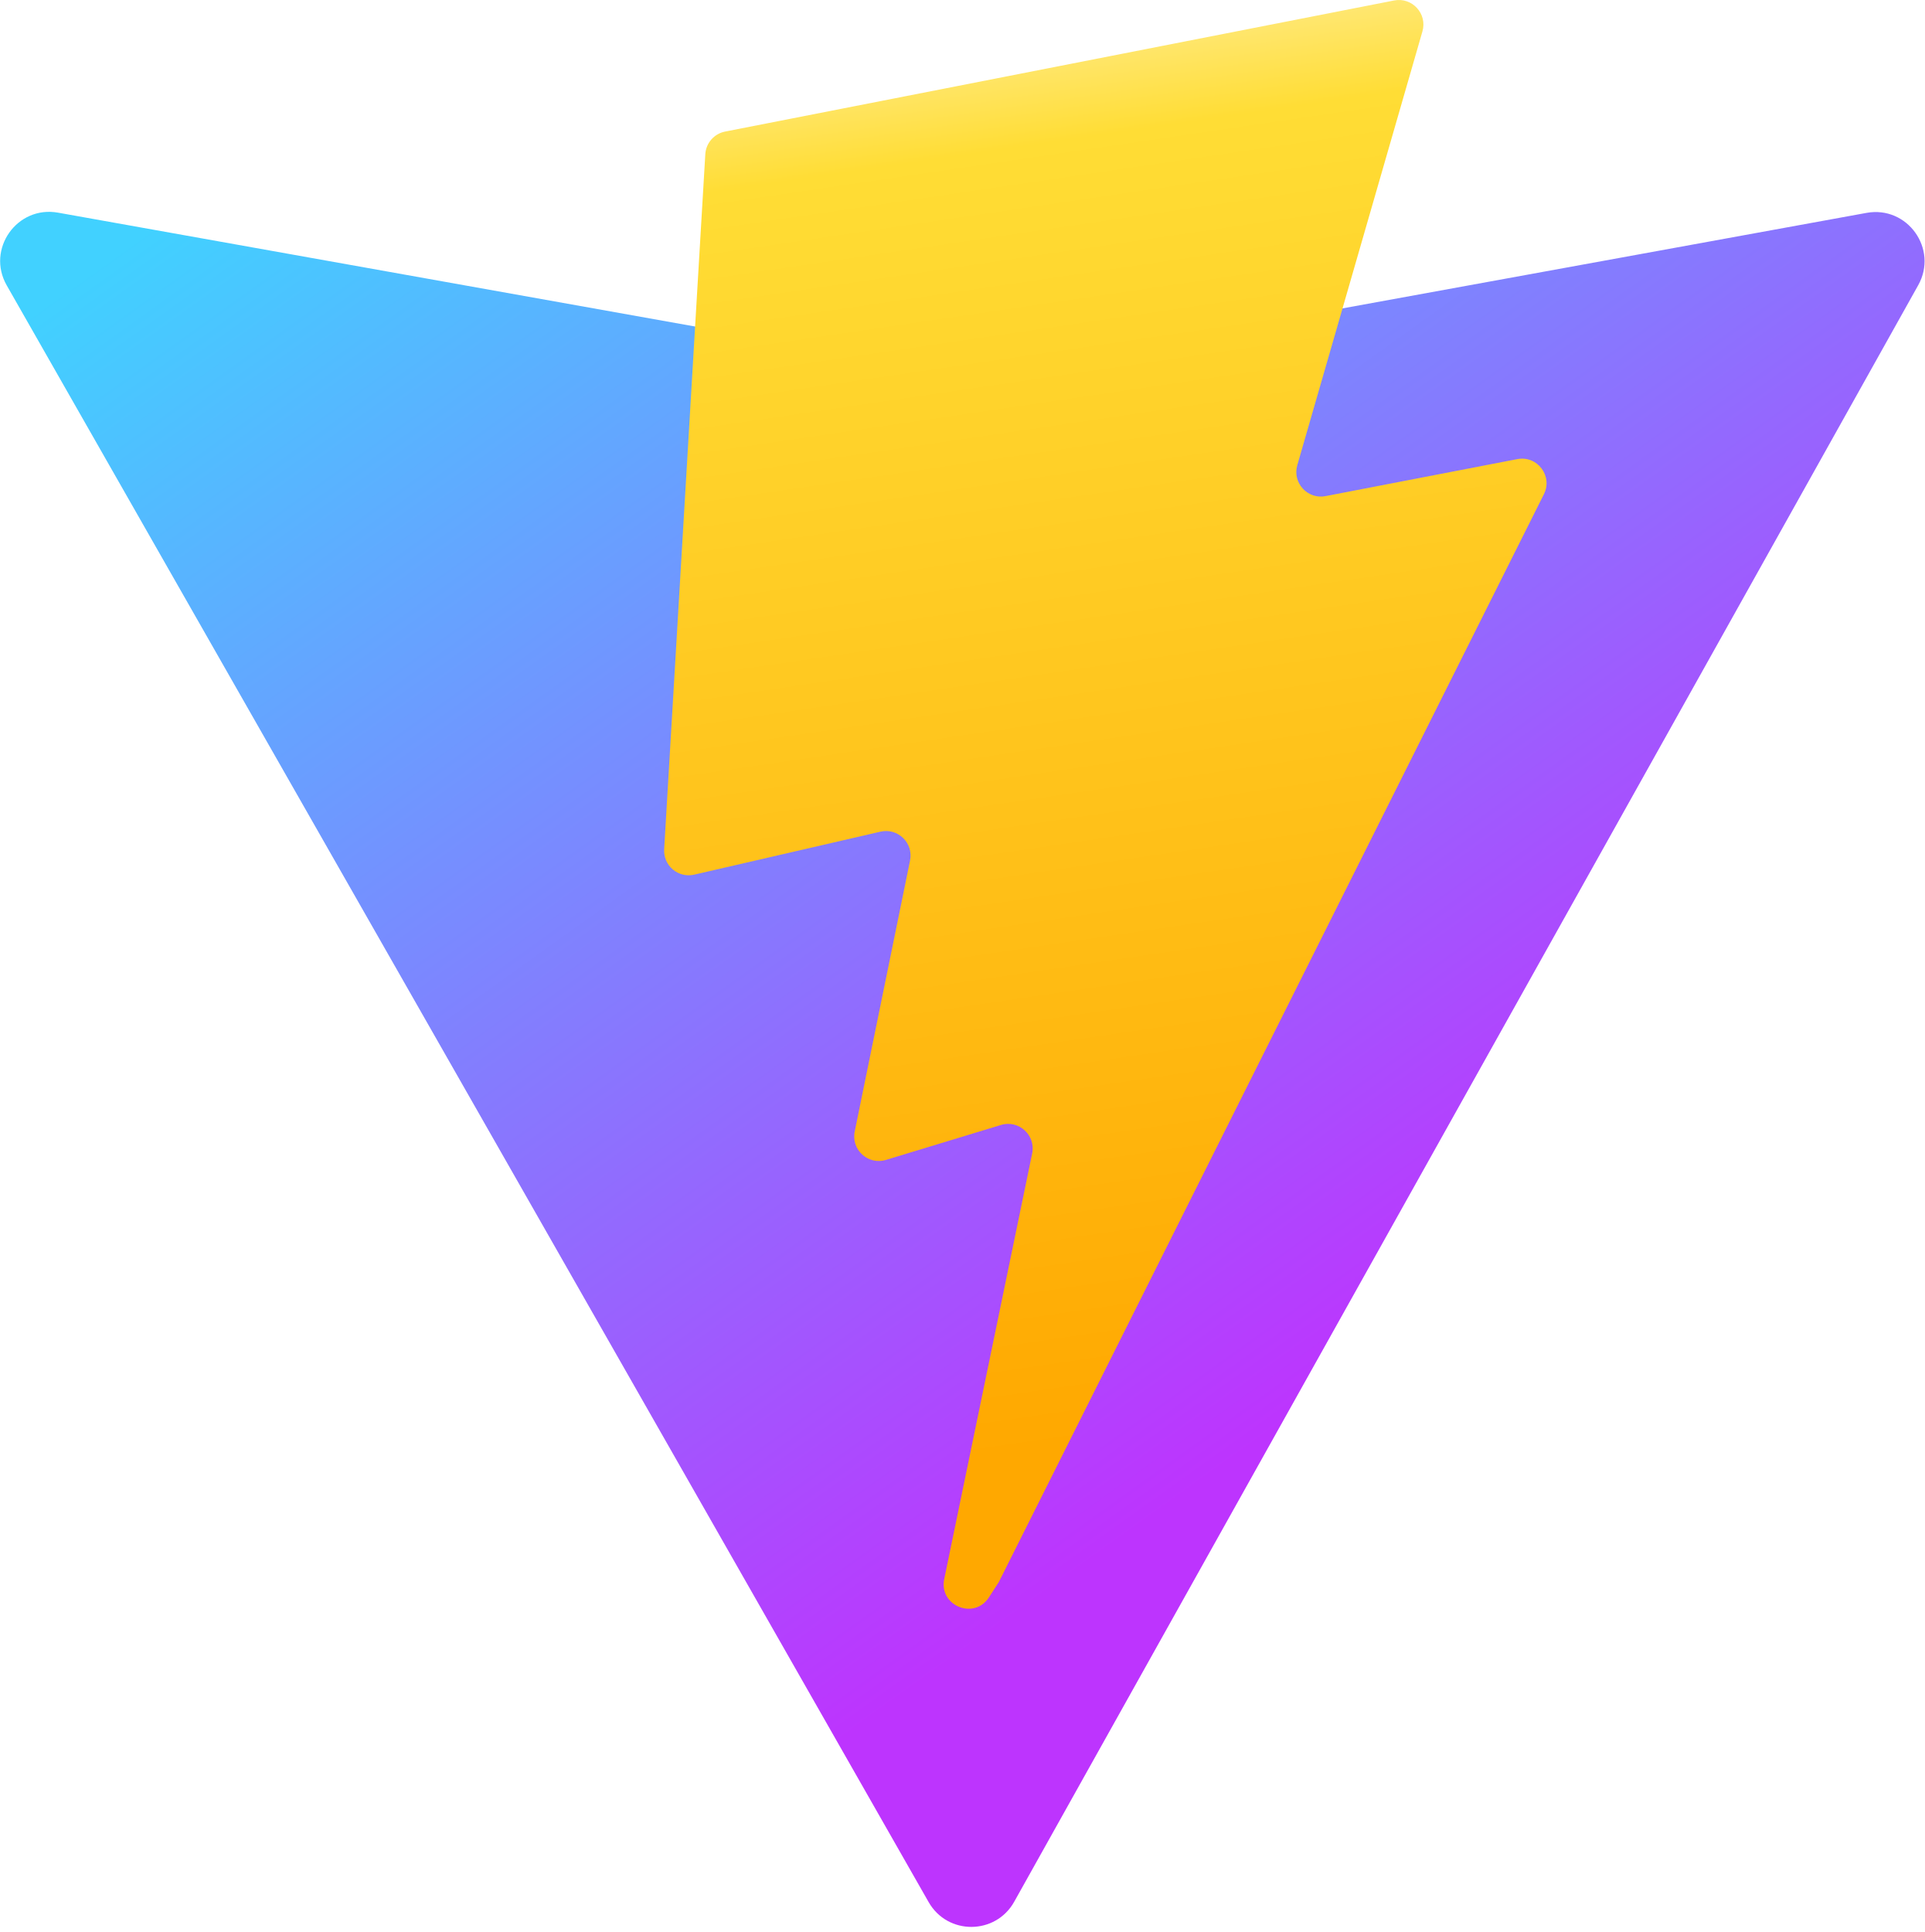
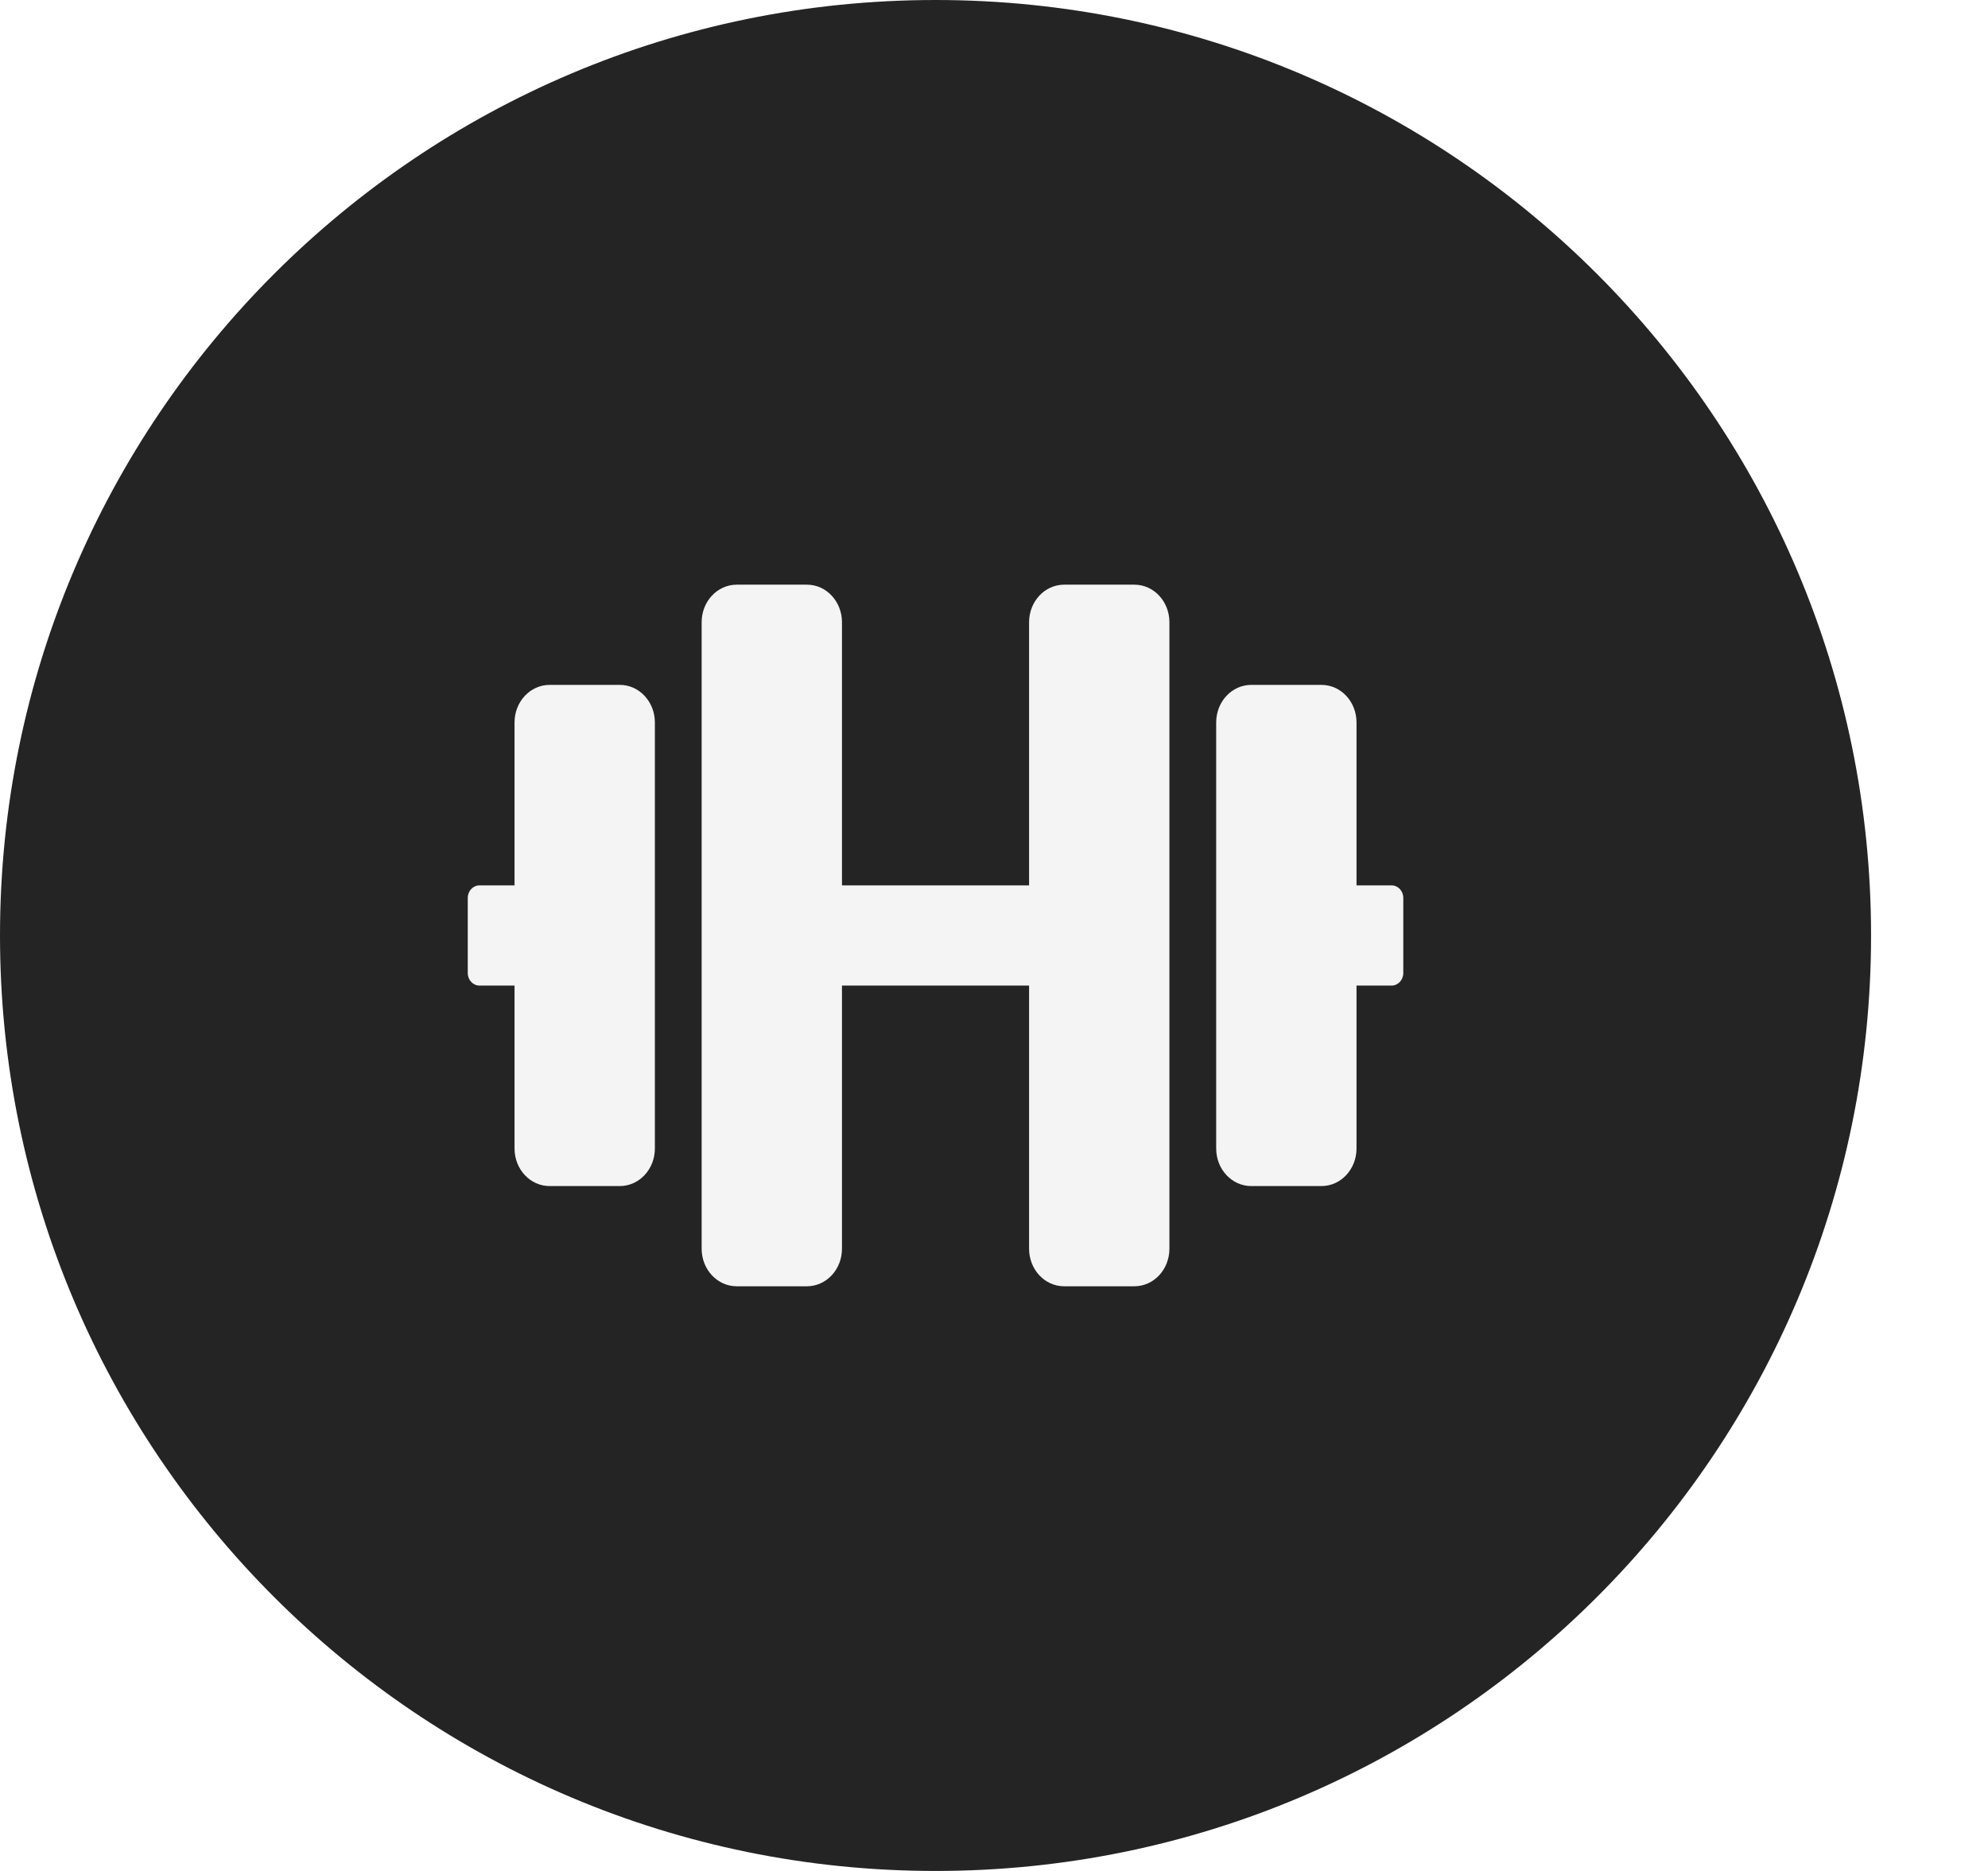
- <svg xmlns="http://www.w3.org/2000/svg" aria-hidden="true" role="img" class="iconify iconify--logos" width="31.88" height="32" preserveAspectRatio="xMidYMid meet" viewBox="0 0 256 257">
-   <defs>
-     <linearGradient id="IconifyId1813088fe1fbc01fb466" x1="-.828%" x2="57.636%" y1="7.652%" y2="78.411%">
-       <stop offset="0%" stop-color="#41D1FF" />
-       <stop offset="100%" stop-color="#BD34FE" />
-     </linearGradient>
-     <linearGradient id="IconifyId1813088fe1fbc01fb467" x1="43.376%" x2="50.316%" y1="2.242%" y2="89.03%">
-       <stop offset="0%" stop-color="#FFEA83" />
-       <stop offset="8.333%" stop-color="#FFDD35" />
-       <stop offset="100%" stop-color="#FFA800" />
-     </linearGradient>
-   </defs>
-   <path fill="url(#IconifyId1813088fe1fbc01fb466)" d="M255.153 37.938L134.897 252.976c-2.483 4.44-8.862 4.466-11.382.048L.875 37.958c-2.746-4.814 1.371-10.646 6.827-9.67l120.385 21.517a6.537 6.537 0 0 0 2.322-.004l117.867-21.483c5.438-.991 9.574 4.796 6.877 9.62Z" />
-   <path fill="url(#IconifyId1813088fe1fbc01fb467)" d="M185.432.063L96.44 17.501a3.268 3.268 0 0 0-2.634 3.014l-5.474 92.456a3.268 3.268 0 0 0 3.997 3.378l24.777-5.718c2.318-.535 4.413 1.507 3.936 3.838l-7.361 36.047c-.495 2.426 1.782 4.5 4.151 3.78l15.304-4.649c2.372-.72 4.652 1.36 4.15 3.788l-11.698 56.621c-.732 3.542 3.979 5.473 5.943 2.437l1.313-2.028l72.516-144.72c1.215-2.423-.88-5.186-3.54-4.672l-25.505 4.922c-2.396.462-4.435-1.77-3.759-4.114l16.646-57.705c.677-2.35-1.37-4.583-3.769-4.113Z" />
+ <svg xmlns="http://www.w3.org/2000/svg" width="34" height="32" fill="none">
+   <circle cx="16" cy="16" r="16" fill="#242424" />
+   <path d="M10.6 11.714H9.4c-.332 0-.6.287-.6.643v2.786h-.6c-.11 0-.2.096-.2.214v1.286c0 .118.09.214.2.214h.6v2.786c0 .356.268.643.6.643h1.2c.332 0 .6-.287.6-.643v-7.286c0-.356-.268-.643-.6-.643zm13.2 3.429h-.6v-2.786c0-.356-.267-.643-.6-.643h-1.2c-.332 0-.6.287-.6.643v7.286c0 .356.267.643.6.643h1.2c.332 0 .6-.287.6-.643v-2.786h.6c.11 0 .2-.096.2-.214v-1.286c0-.118-.09-.214-.2-.214zM19.4 10h-1.2c-.332 0-.6.287-.6.643v4.5h-3.2v-4.5c0-.356-.268-.643-.6-.643h-1.2c-.332 0-.6.287-.6.643v10.714c0 .356.268.643.6.643h1.2c.332 0 .6-.287.6-.643v-4.5h3.2v4.5c0 .356.267.643.6.643h1.2c.333 0 .6-.287.6-.643V10.643c0-.356-.267-.643-.6-.643z" fill="#F4F4F4" />
</svg>
